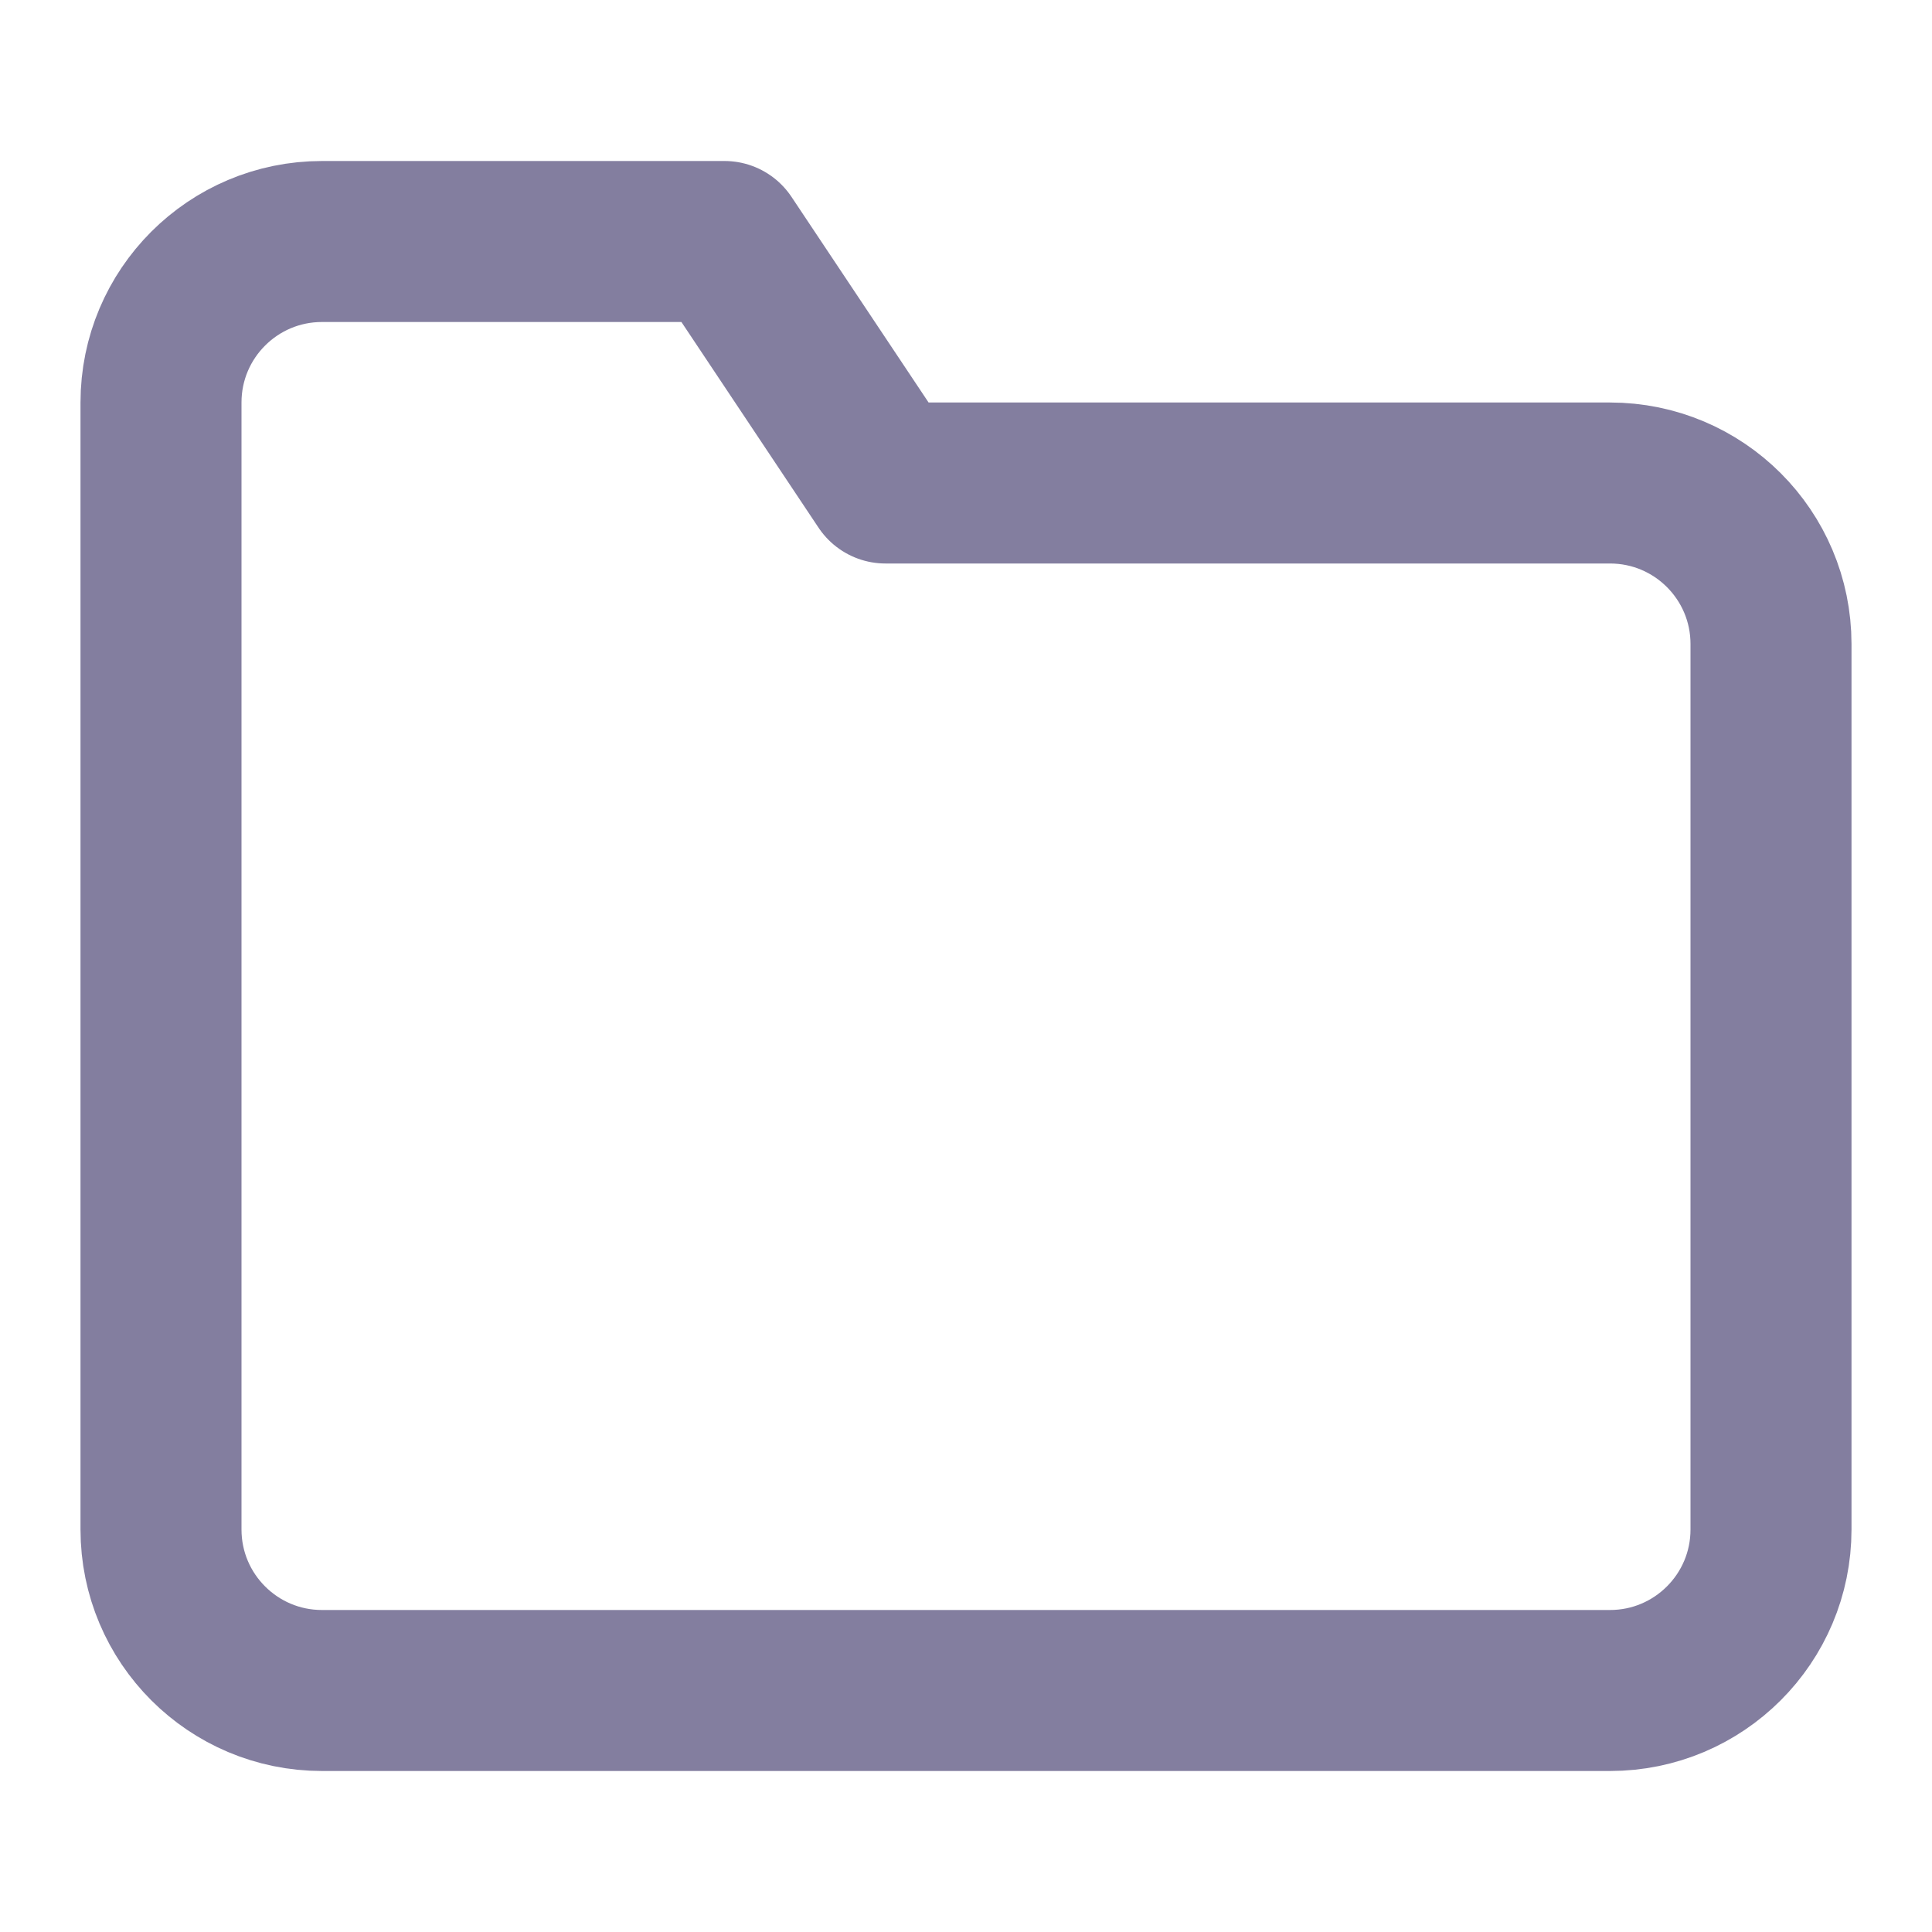
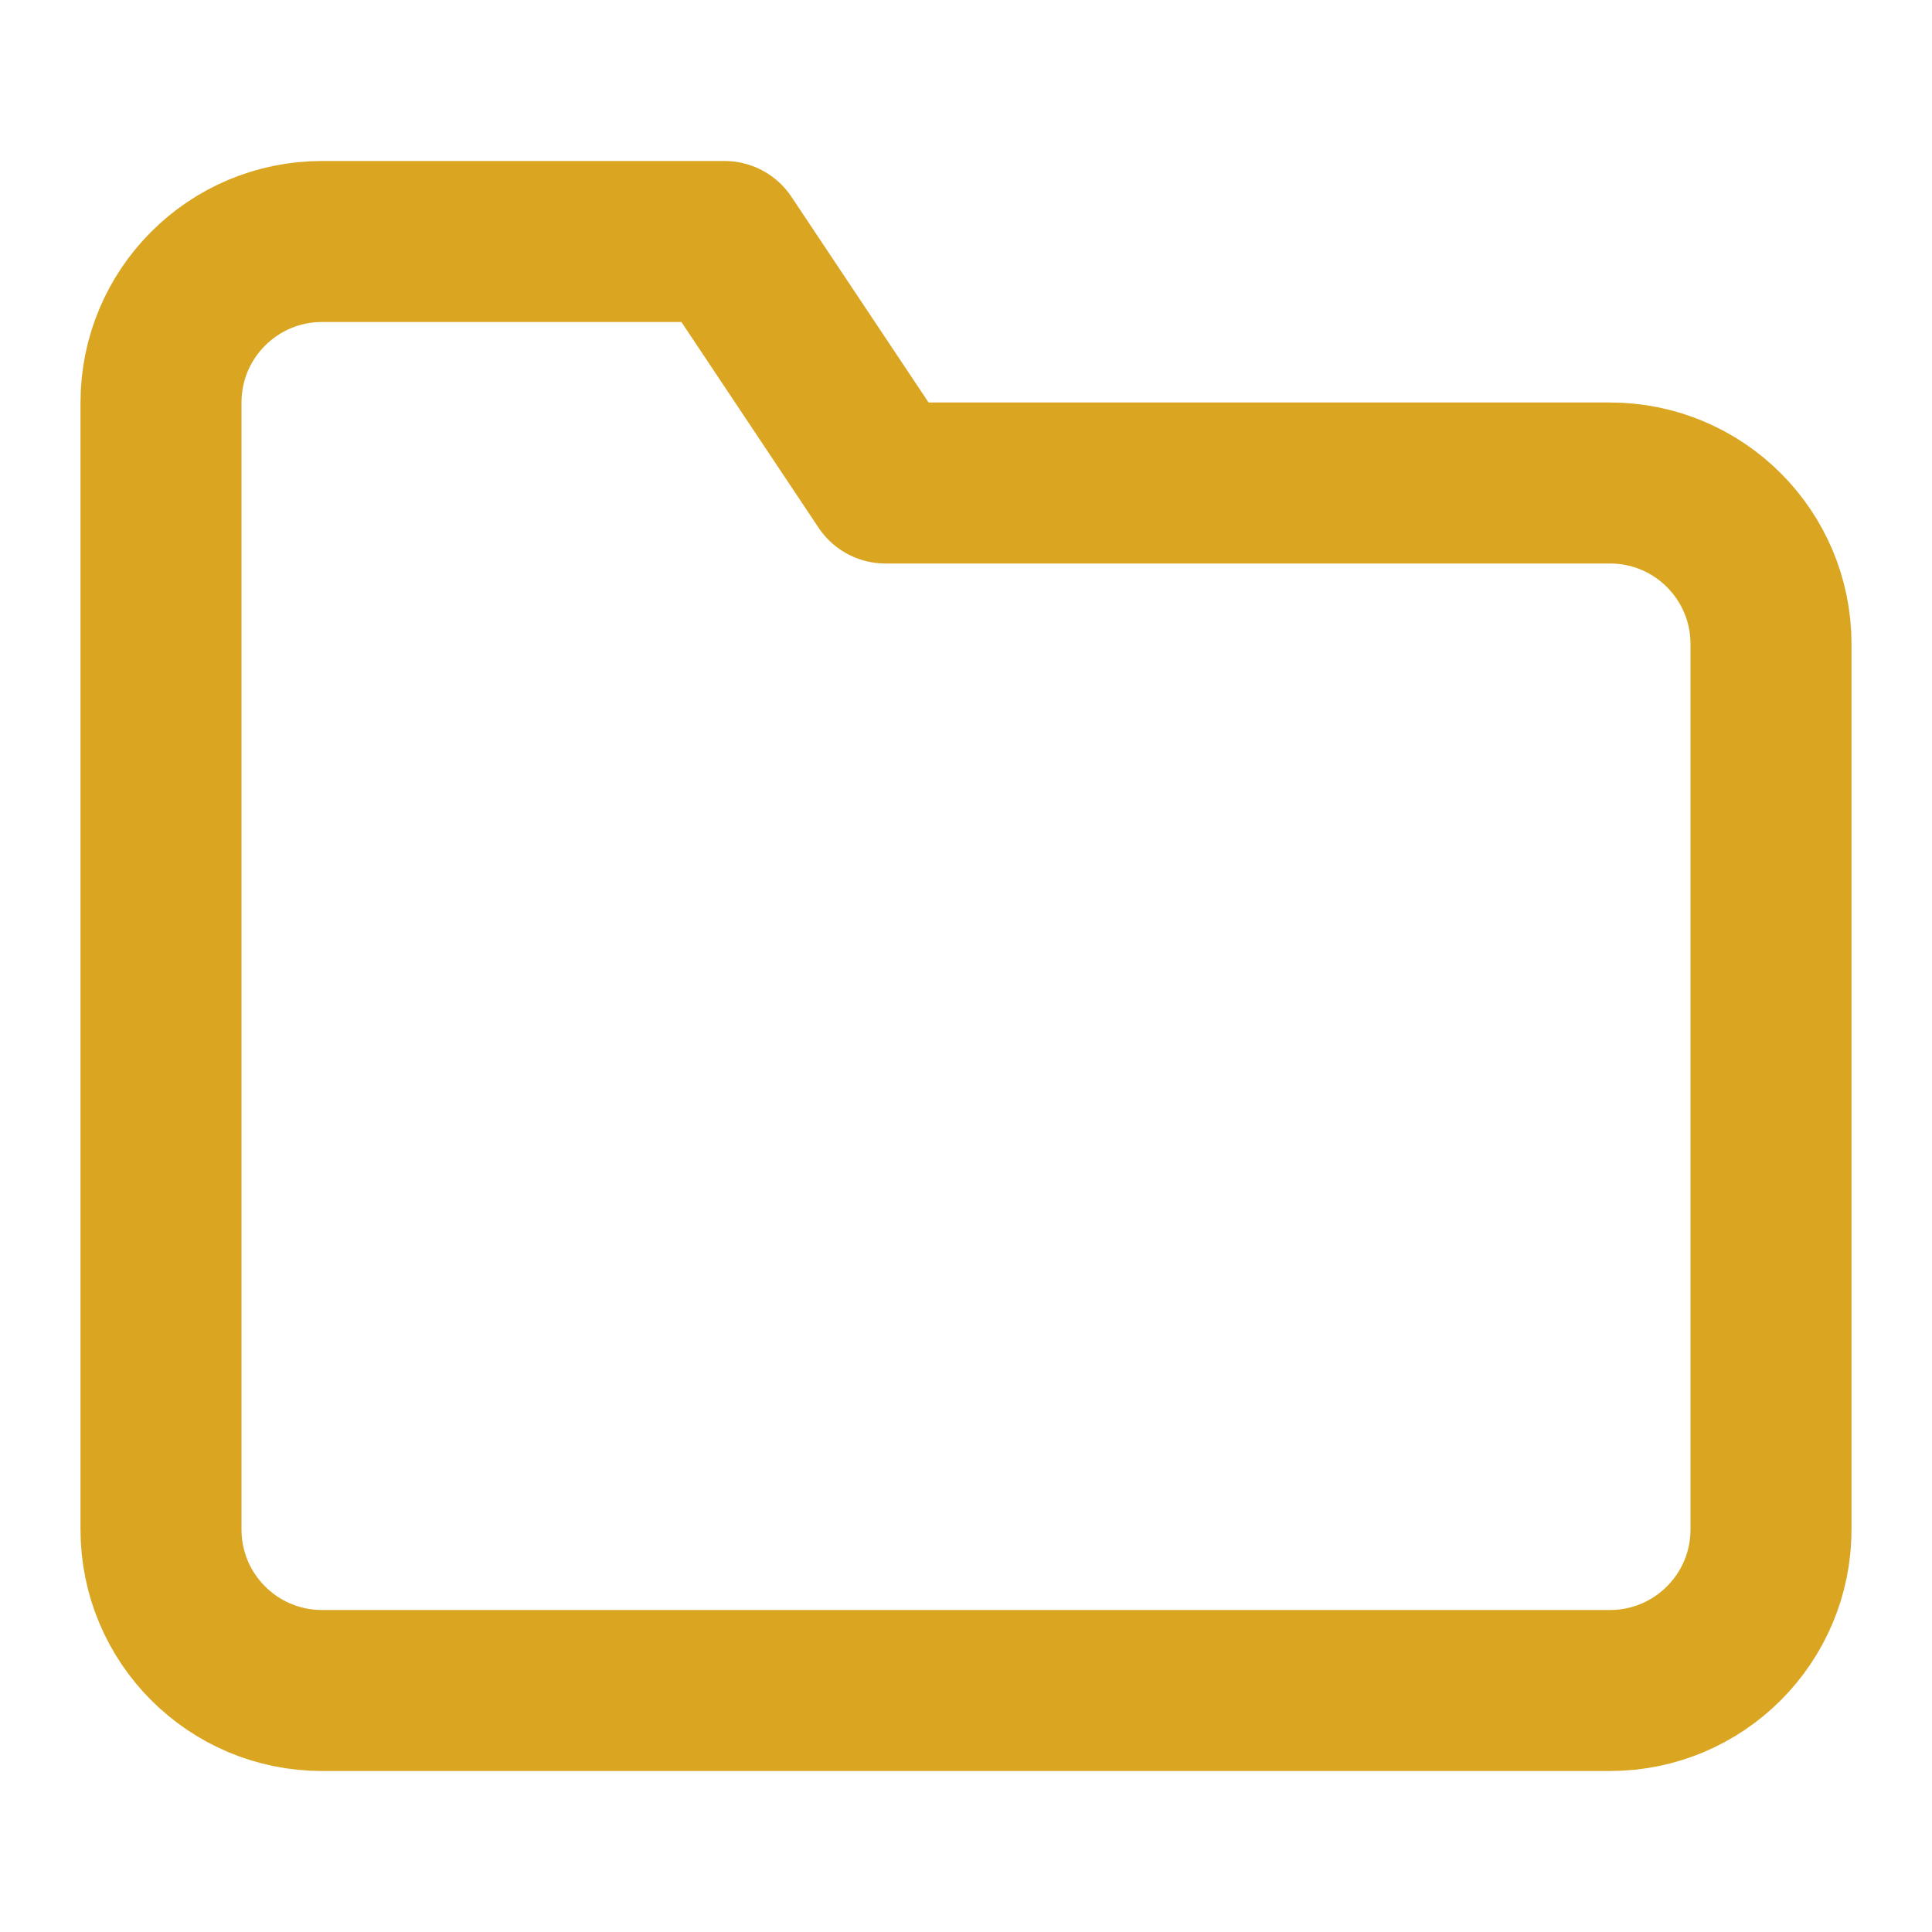
- <svg xmlns="http://www.w3.org/2000/svg" width="24" height="24" viewBox="0 0 24 24" fill="none" stroke="#837E9F" stroke-width="2" stroke-linecap="round" stroke-linejoin="round" class="feather feather-folder">
+ <svg xmlns="http://www.w3.org/2000/svg" width="24" height="24" viewBox="0 0 24 24" fill="none" stroke="#DAA520" stroke-width="2" stroke-linecap="round" stroke-linejoin="round" class="feather feather-folder">
  <path d="M22 19a2 2 0 0 1-2 2H4a2 2 0 0 1-2-2V5a2 2 0 0 1 2-2h5l2 3h9a2 2 0 0 1 2 2z" />
</svg>
